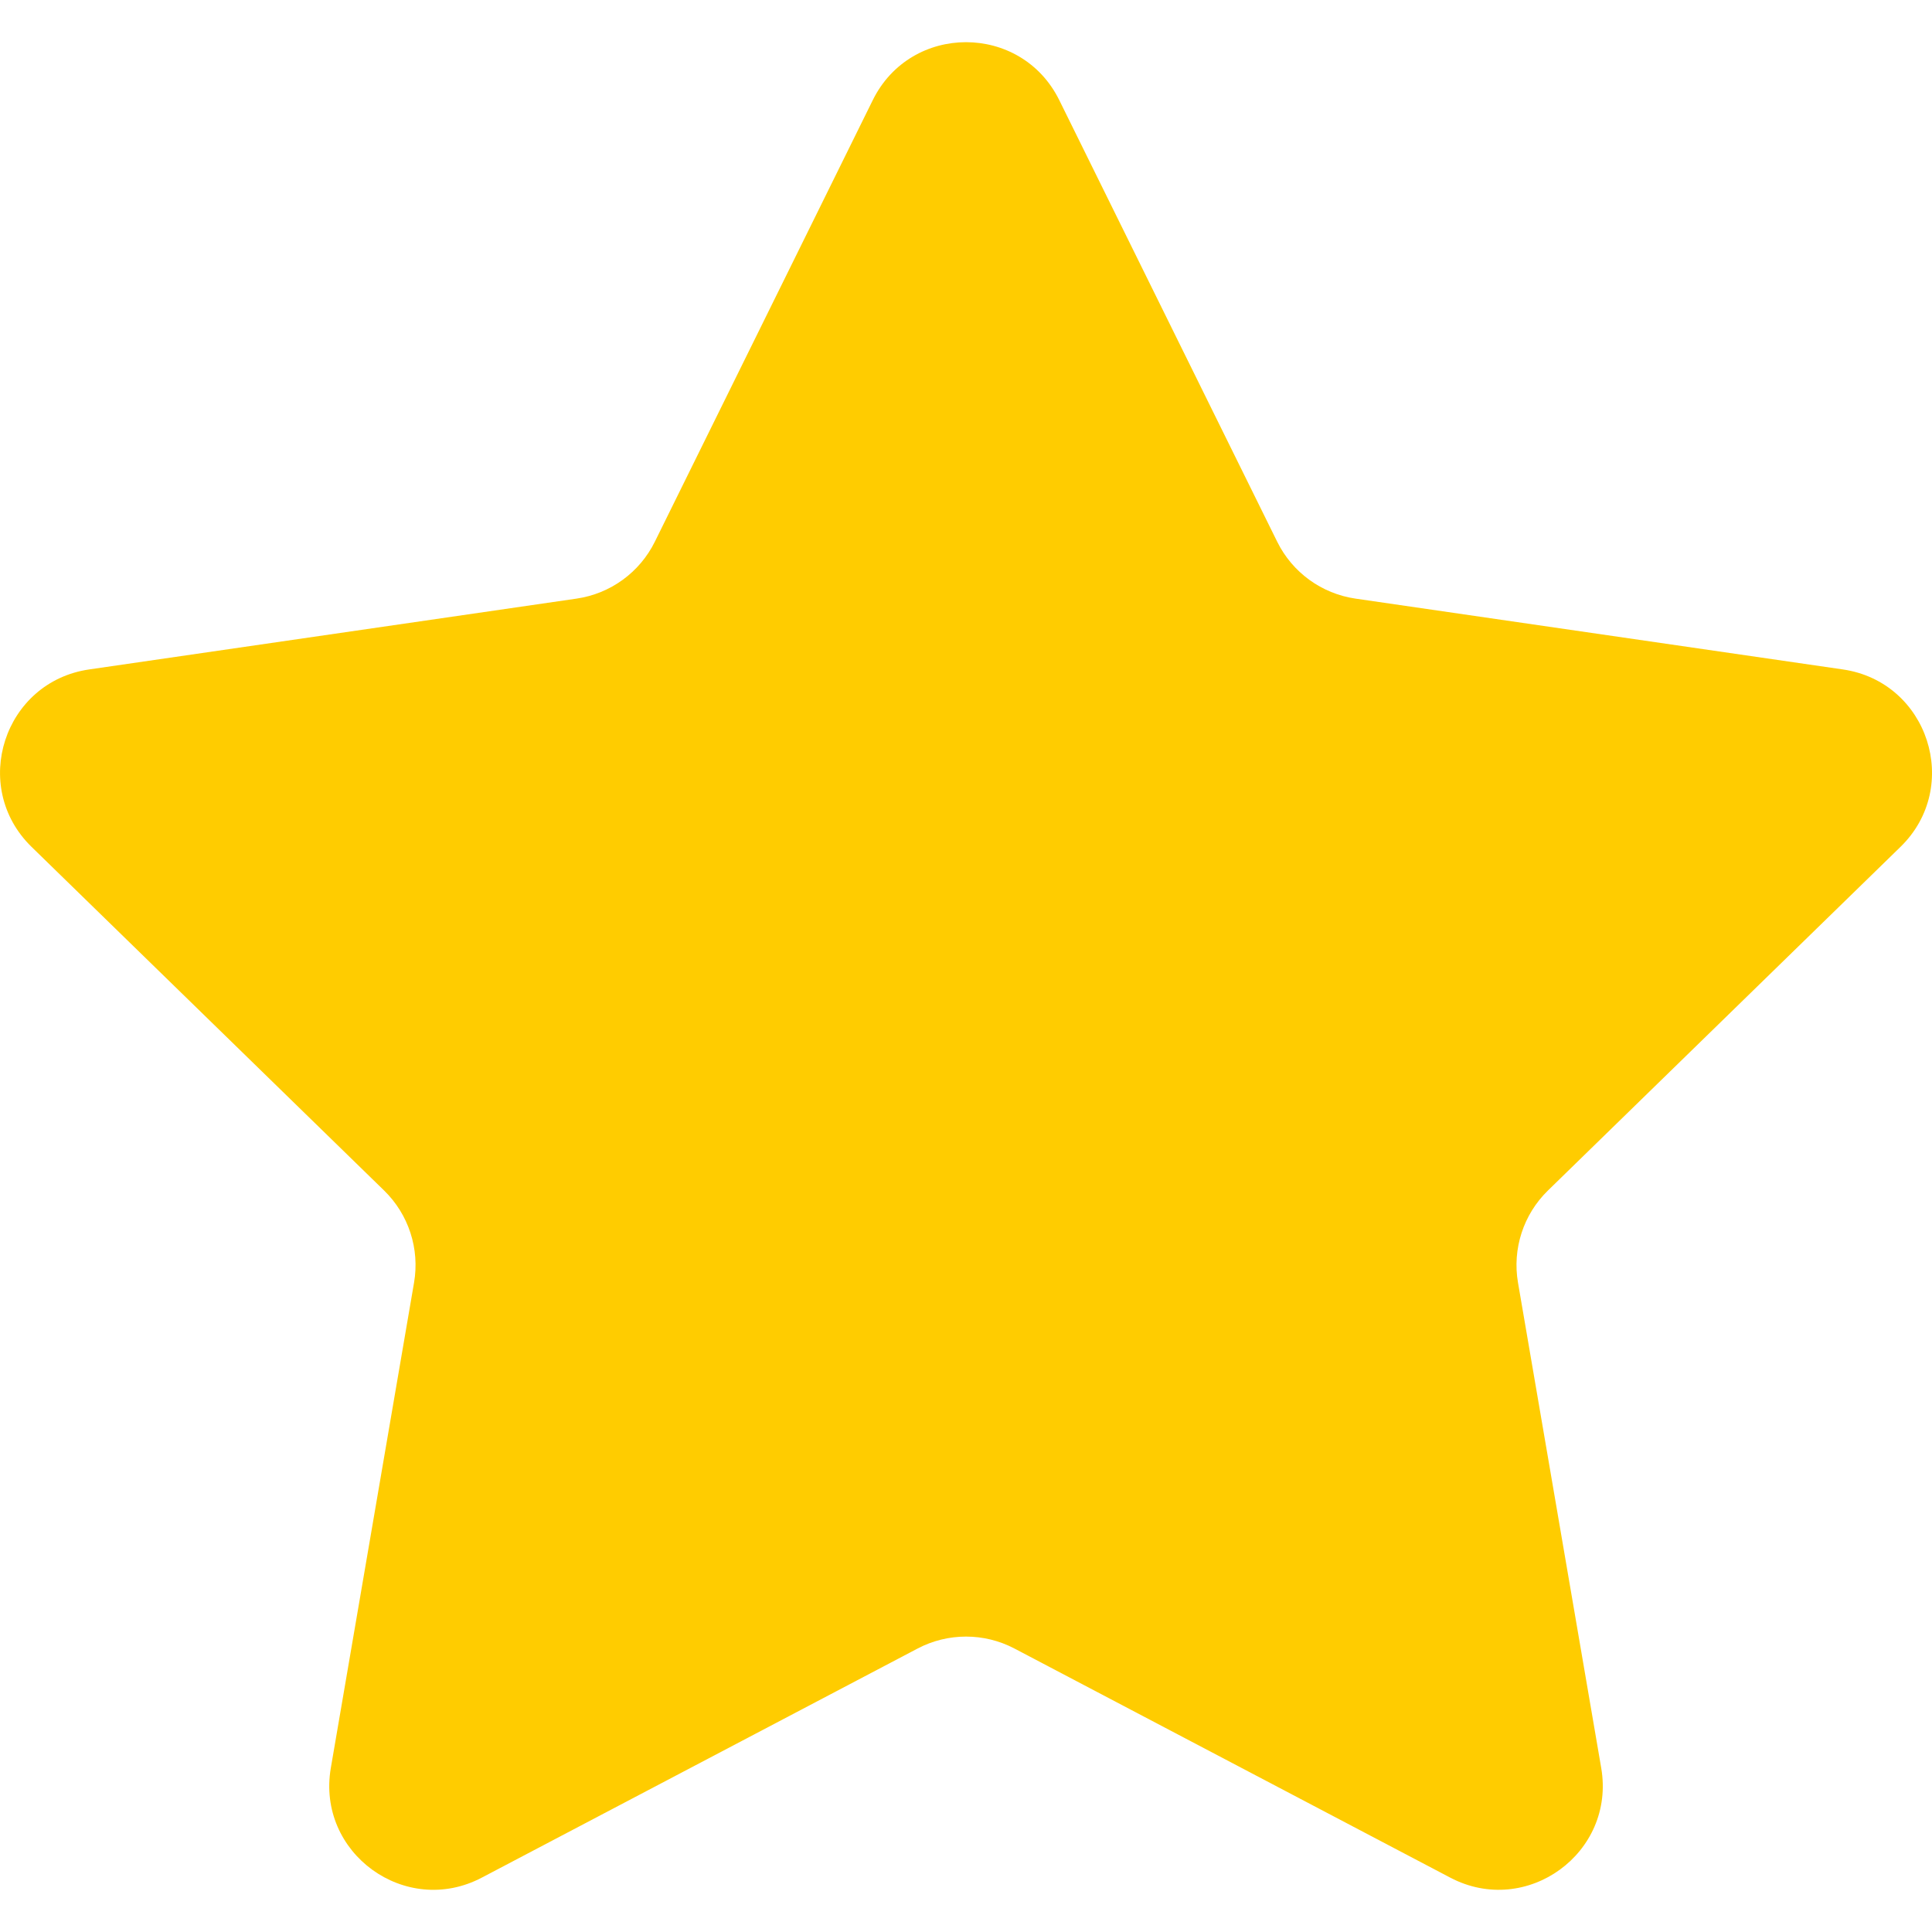
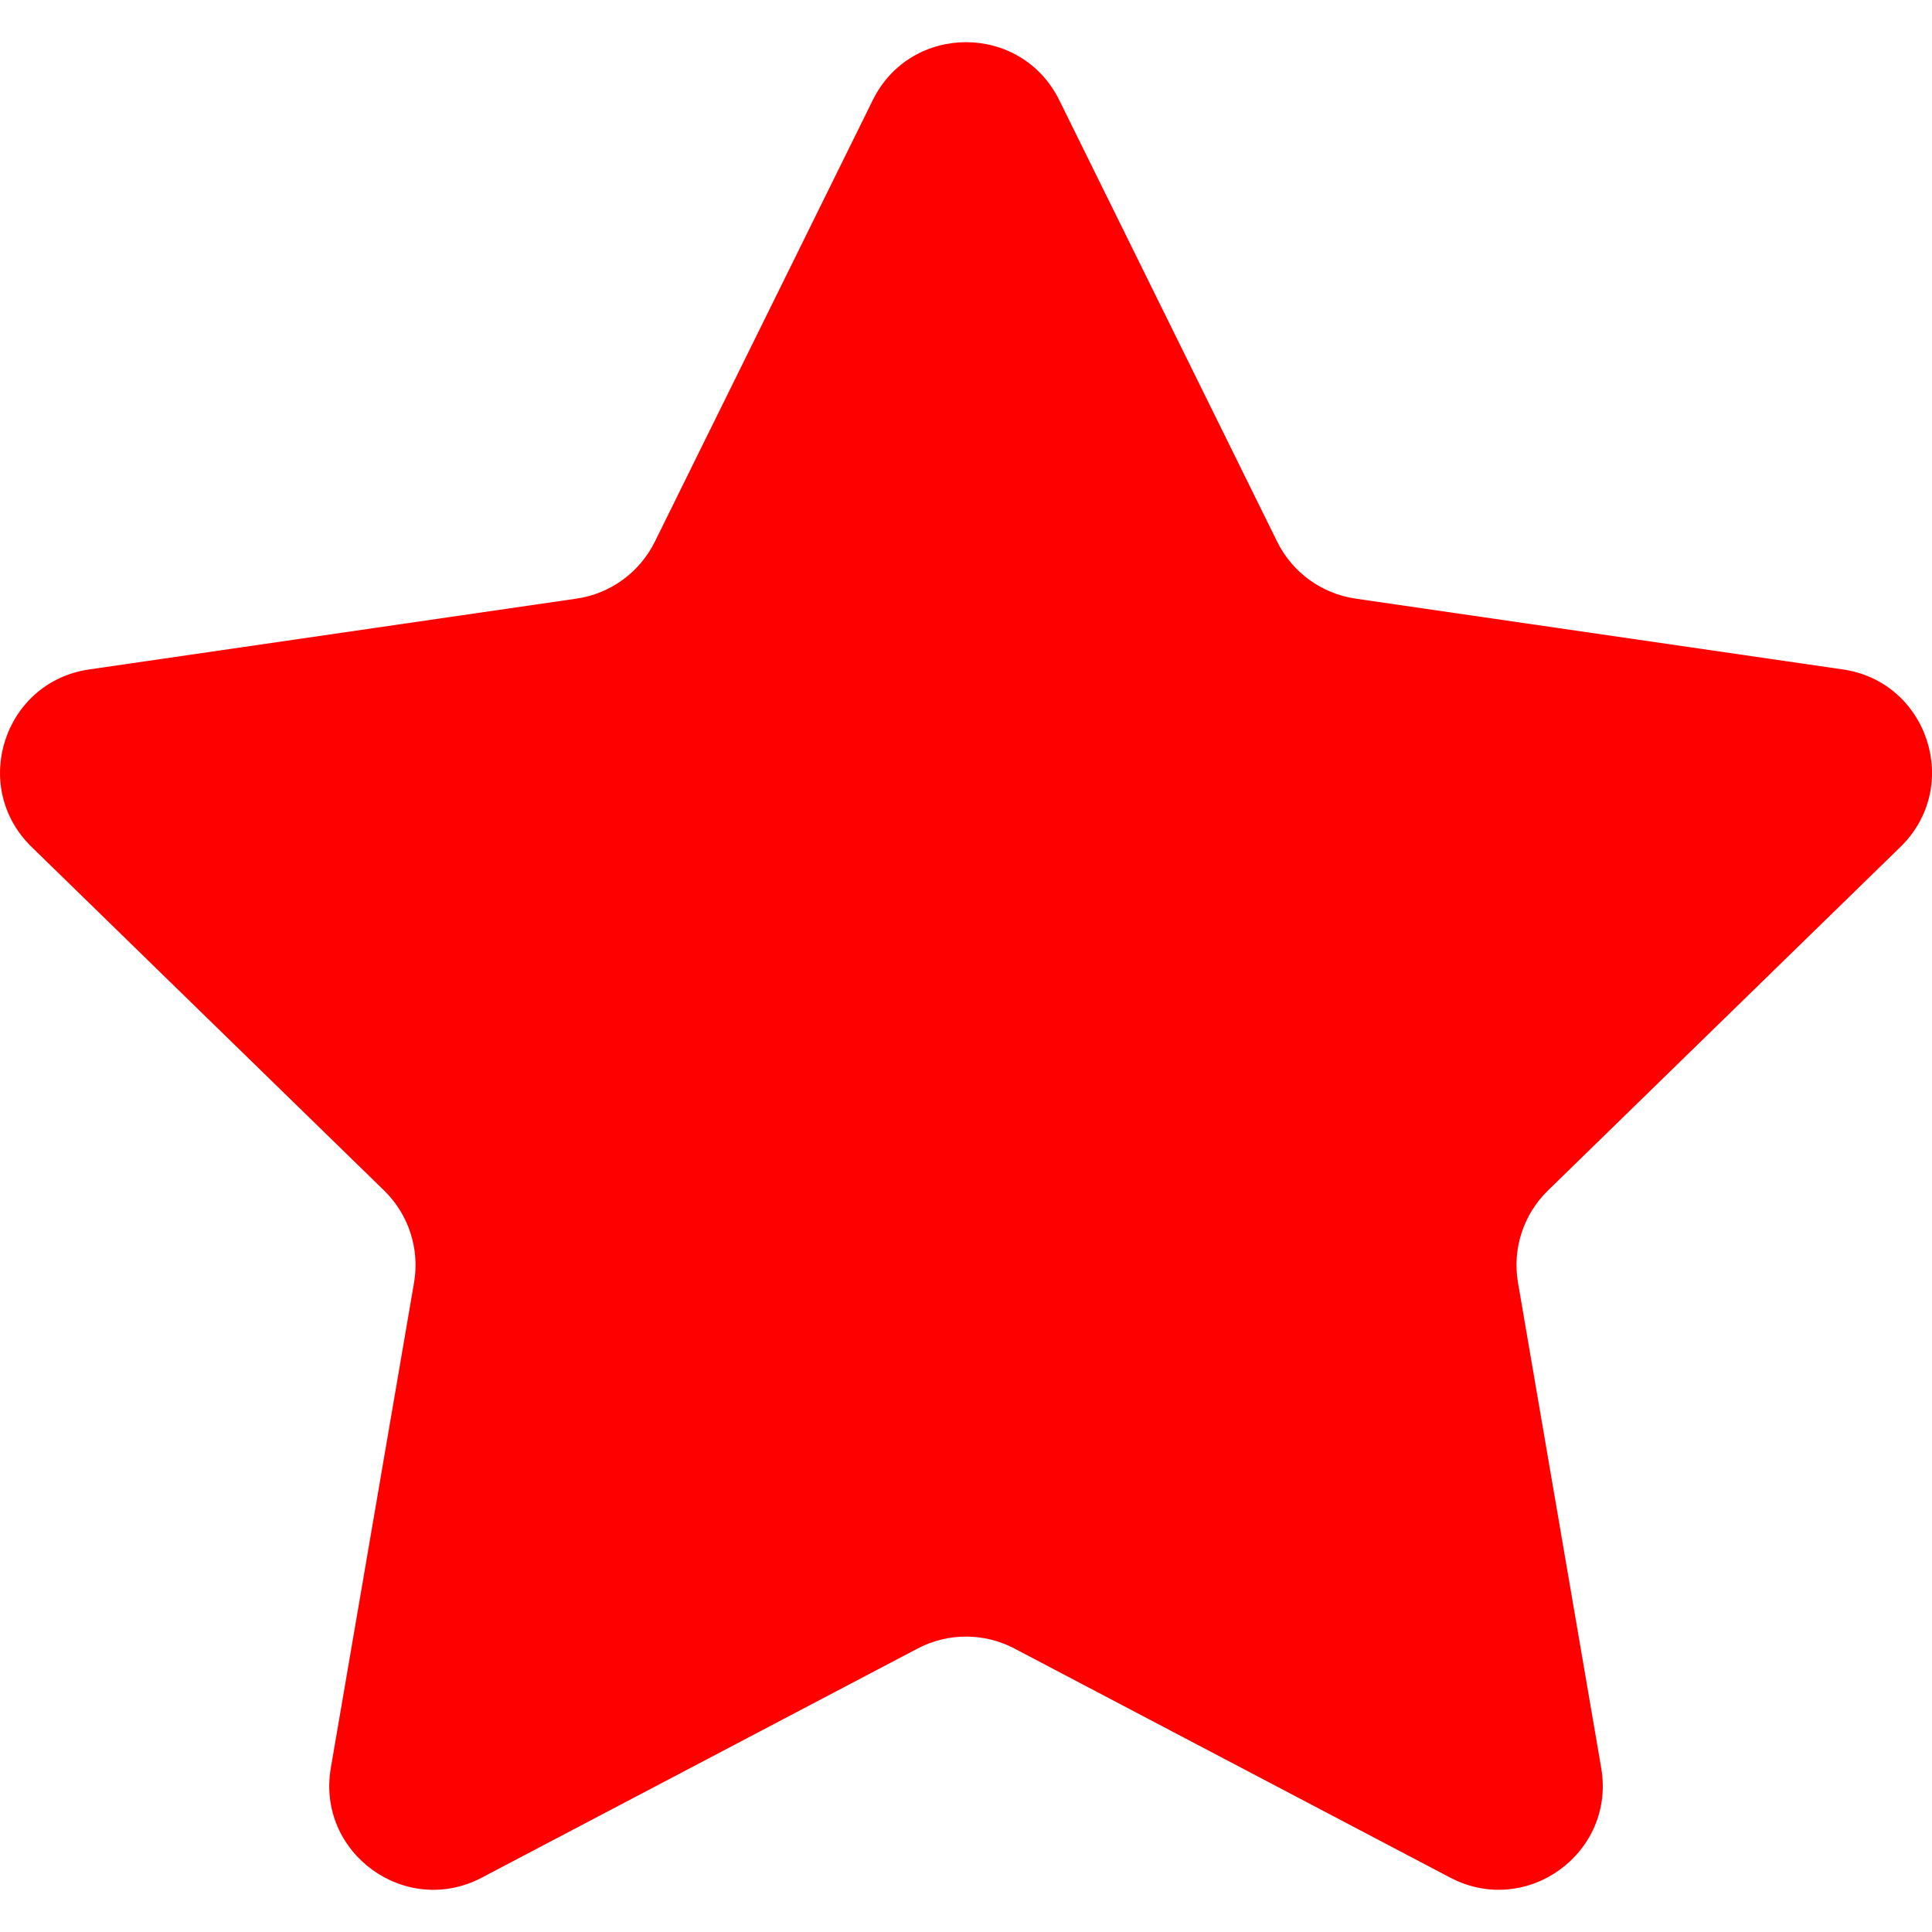
<svg xmlns="http://www.w3.org/2000/svg" height="15px" width="15px" version="1.1" id="Capa_1" viewBox="0 0 47.94 47.94" xml:space="preserve">
-   <path style="fill:#FFCC00;" d="M26.285,2.486l5.407,10.956c0.376,0.762,1.103,1.29,1.944,1.412l12.091,1.757  c2.118,0.308,2.963,2.91,1.431,4.403l-8.749,8.528c-0.608,0.593-0.886,1.448-0.742,2.285l2.065,12.042  c0.362,2.109-1.852,3.717-3.746,2.722l-10.814-5.685c-0.752-0.395-1.651-0.395-2.403,0l-10.814,5.685  c-1.894,0.996-4.108-0.613-3.746-2.722l2.065-12.042c0.144-0.837-0.134-1.692-0.742-2.285l-8.749-8.528  c-1.532-1.494-0.687-4.096,1.431-4.403l12.091-1.757c0.841-0.122,1.568-0.65,1.944-1.412l5.407-10.956  C22.602,0.567,25.338,0.567,26.285,2.486z" />
+   <path style="fill:#FF0000;" d="M26.285,2.486l5.407,10.956c0.376,0.762,1.103,1.29,1.944,1.412l12.091,1.757  c2.118,0.308,2.963,2.91,1.431,4.403l-8.749,8.528c-0.608,0.593-0.886,1.448-0.742,2.285l2.065,12.042  c0.362,2.109-1.852,3.717-3.746,2.722l-10.814-5.685c-0.752-0.395-1.651-0.395-2.403,0l-10.814,5.685  c-1.894,0.996-4.108-0.613-3.746-2.722l2.065-12.042c0.144-0.837-0.134-1.692-0.742-2.285l-8.749-8.528  c-1.532-1.494-0.687-4.096,1.431-4.403l12.091-1.757c0.841-0.122,1.568-0.65,1.944-1.412l5.407-10.956  C22.602,0.567,25.338,0.567,26.285,2.486z" />
</svg>
